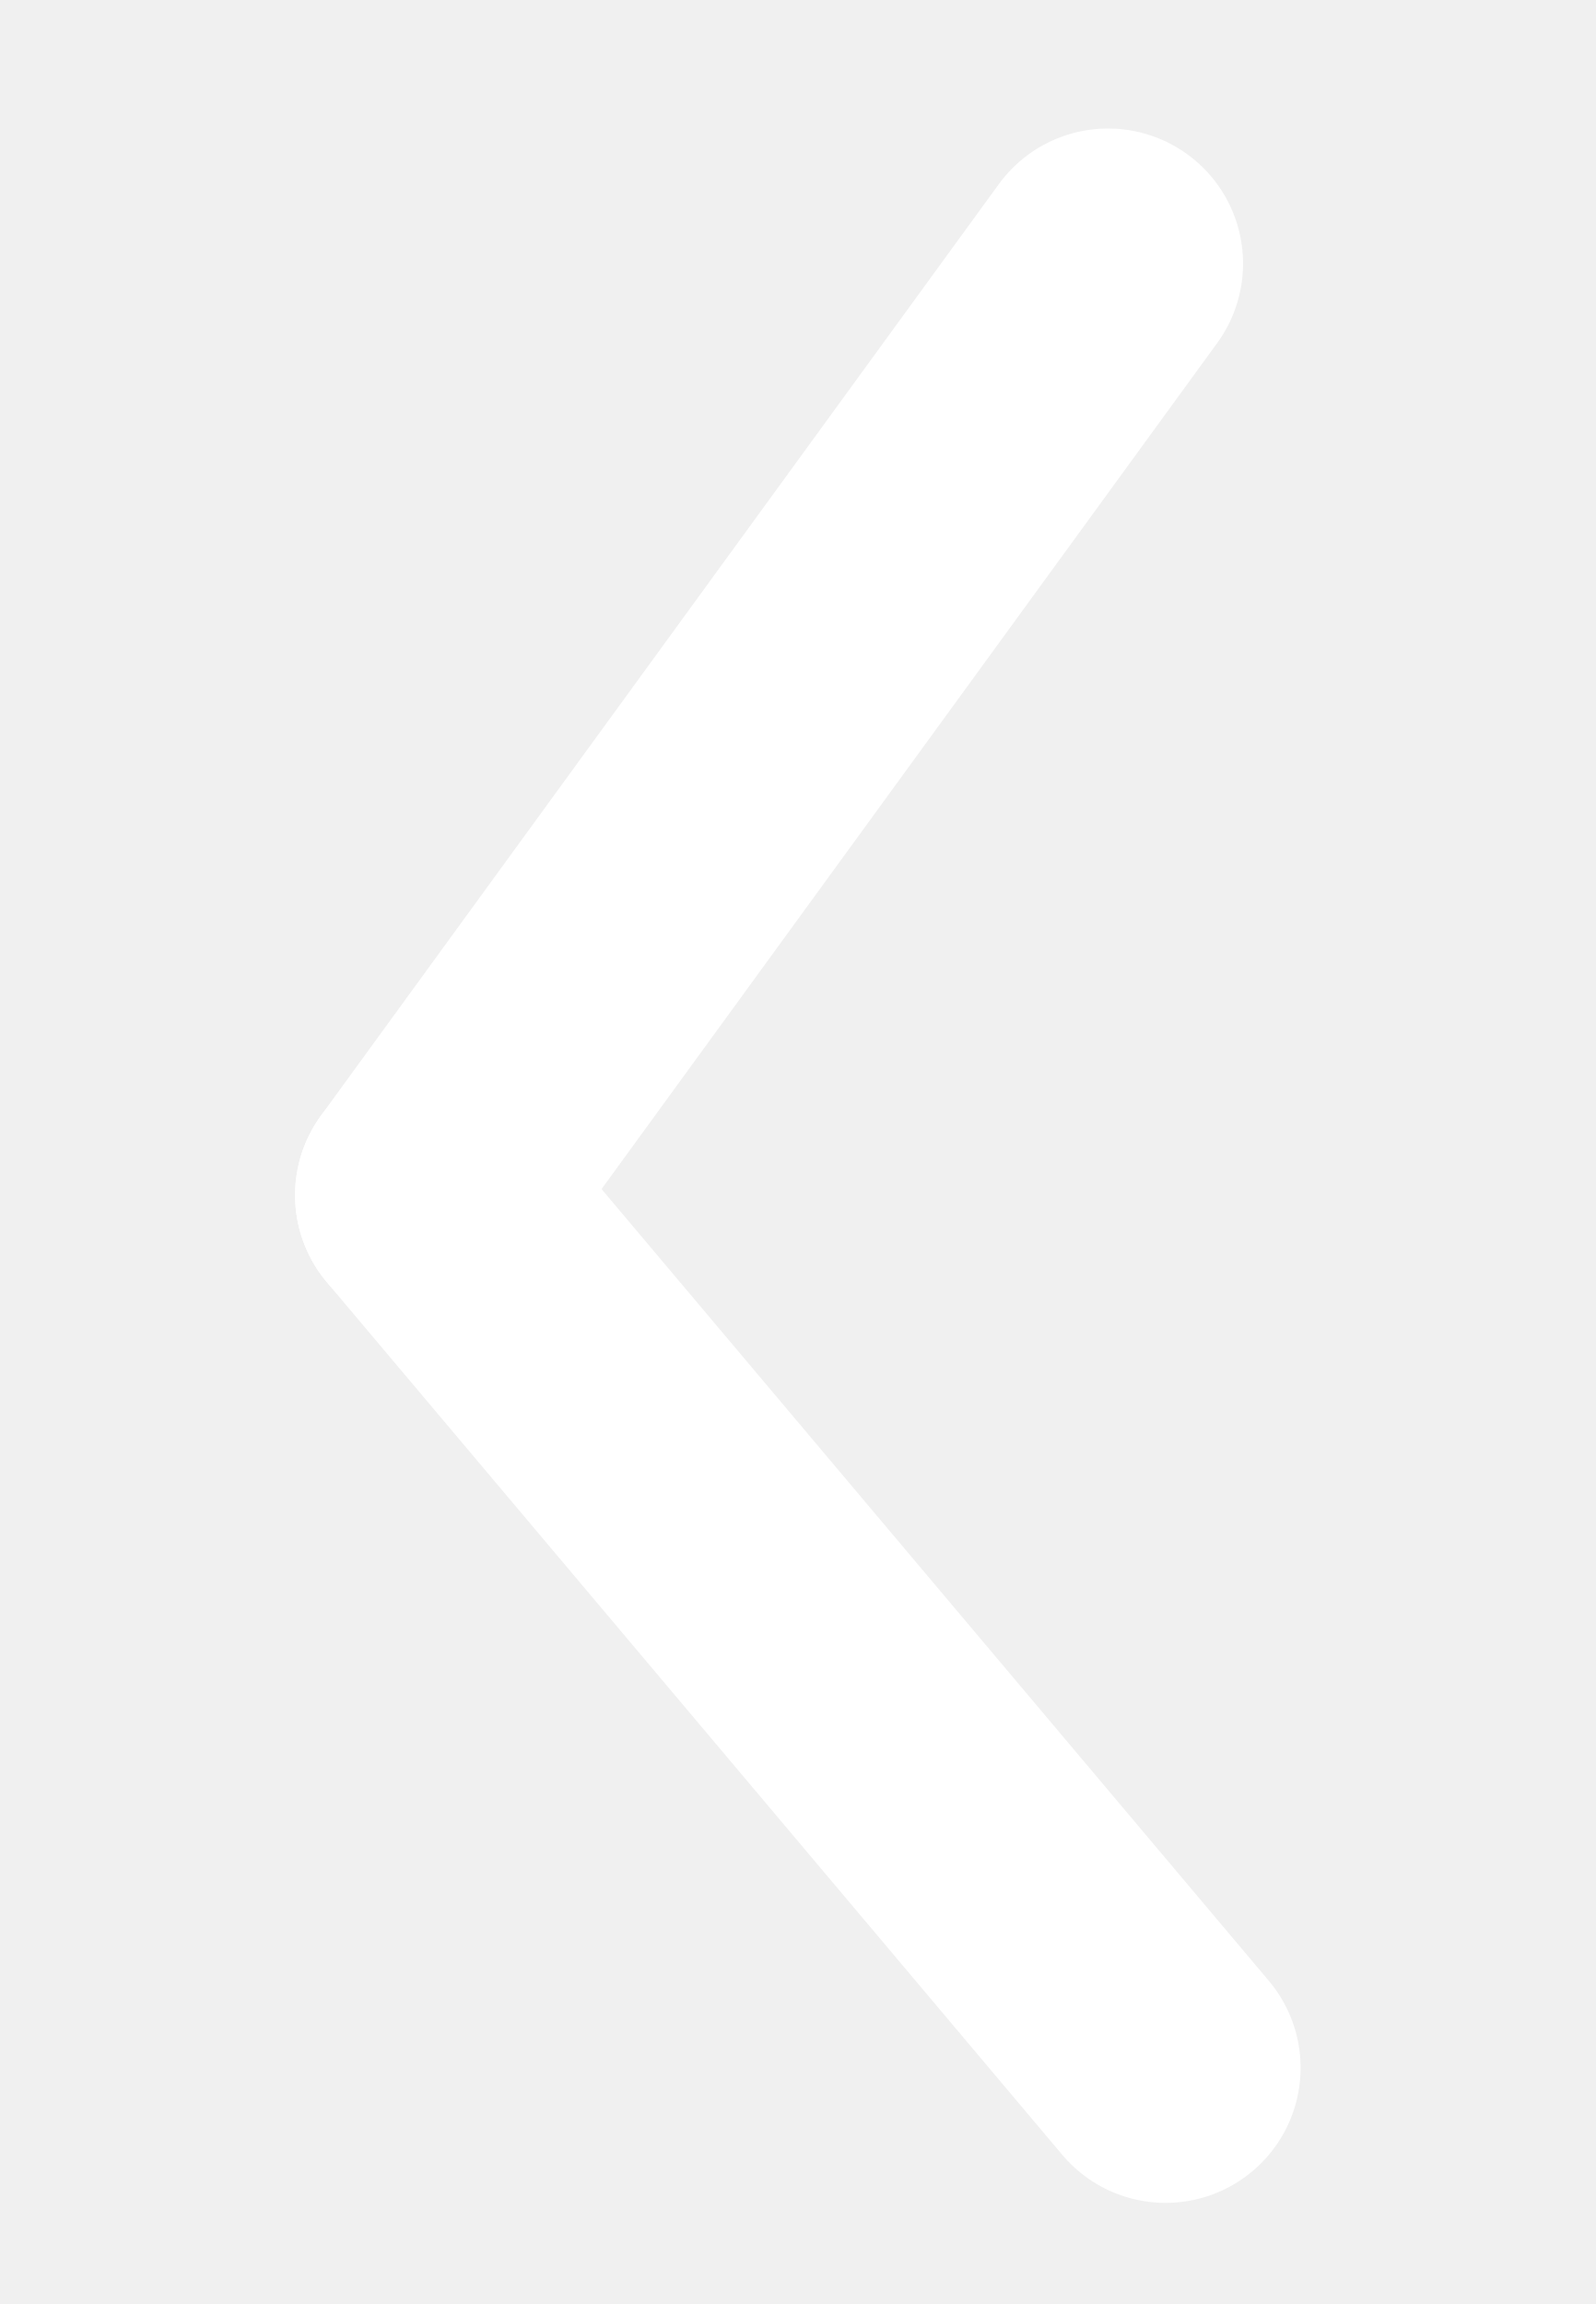
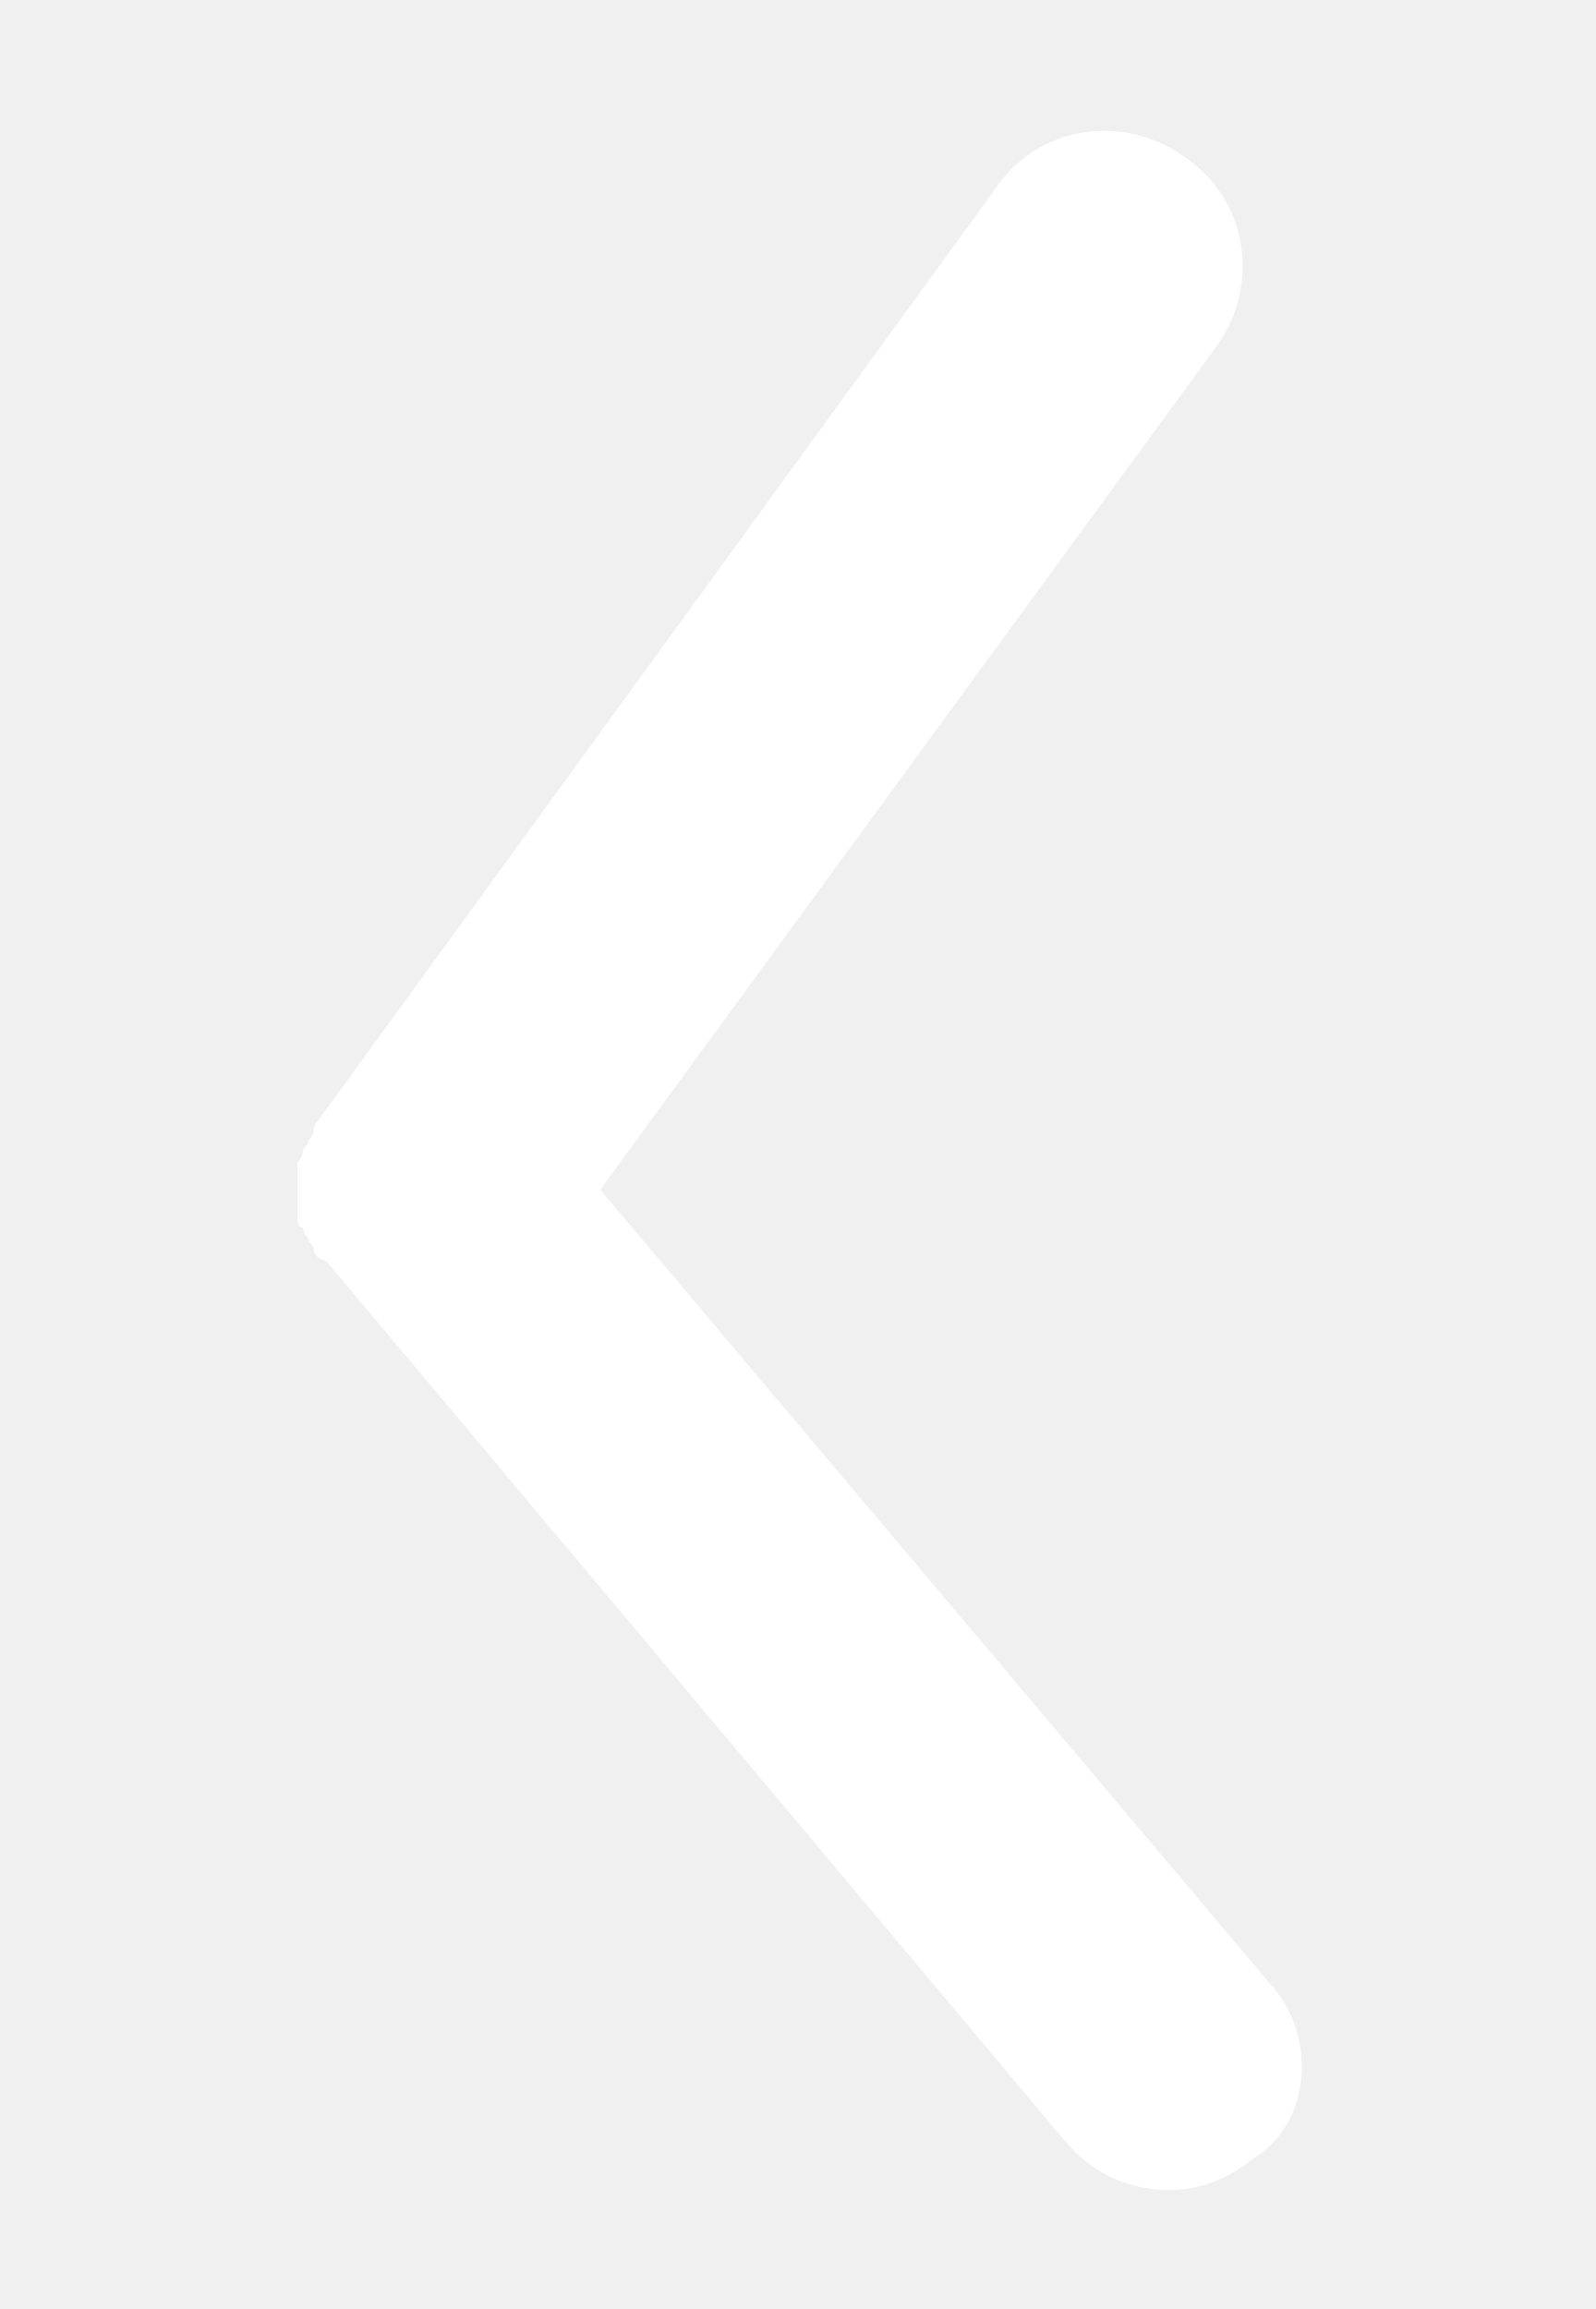
- <svg xmlns="http://www.w3.org/2000/svg" width="29.544" height="42.652" viewBox="0 0 29.544 42.652">
-   <defs>
-     <style>.a{fill:none;stroke:#fff;stroke-linecap:round;stroke-width:5px;}</style>
-   </defs>
-   <g transform="translate(1349.757 405.665) rotate(180)">
-     <line class="a" x2="21.211" y2="2.247" transform="translate(1341.794 383.54) rotate(120)" />
-     <line class="a" x1="7.182" y2="19.87" transform="translate(1345.385 377.32) rotate(120)" />
-   </g>
+ <svg xmlns="http://www.w3.org/2000/svg" viewBox="0 0 29.5 42.7">
+   <path d="M23.5 36.7L11.1 22 22.5 6.4c.8-1.1.6-2.7-.6-3.5-1.1-.8-2.7-.6-3.5.6L5.9 20.7s-.1.1-.1.2-.1.2-.1.2c0 .1-.1.1-.1.2s-.1.2-.1.2v1c0 .1 0 .2.1.2 0 .1.1.2.1.2 0 .1.1.1.1.2s.1.2.2.2l.1.1 13.6 16.2c.5.6 1.2.9 1.9.9.6 0 1.1-.2 1.6-.6 1-.6 1.2-2.2.3-3.2z" fill="#fff" />
</svg>
